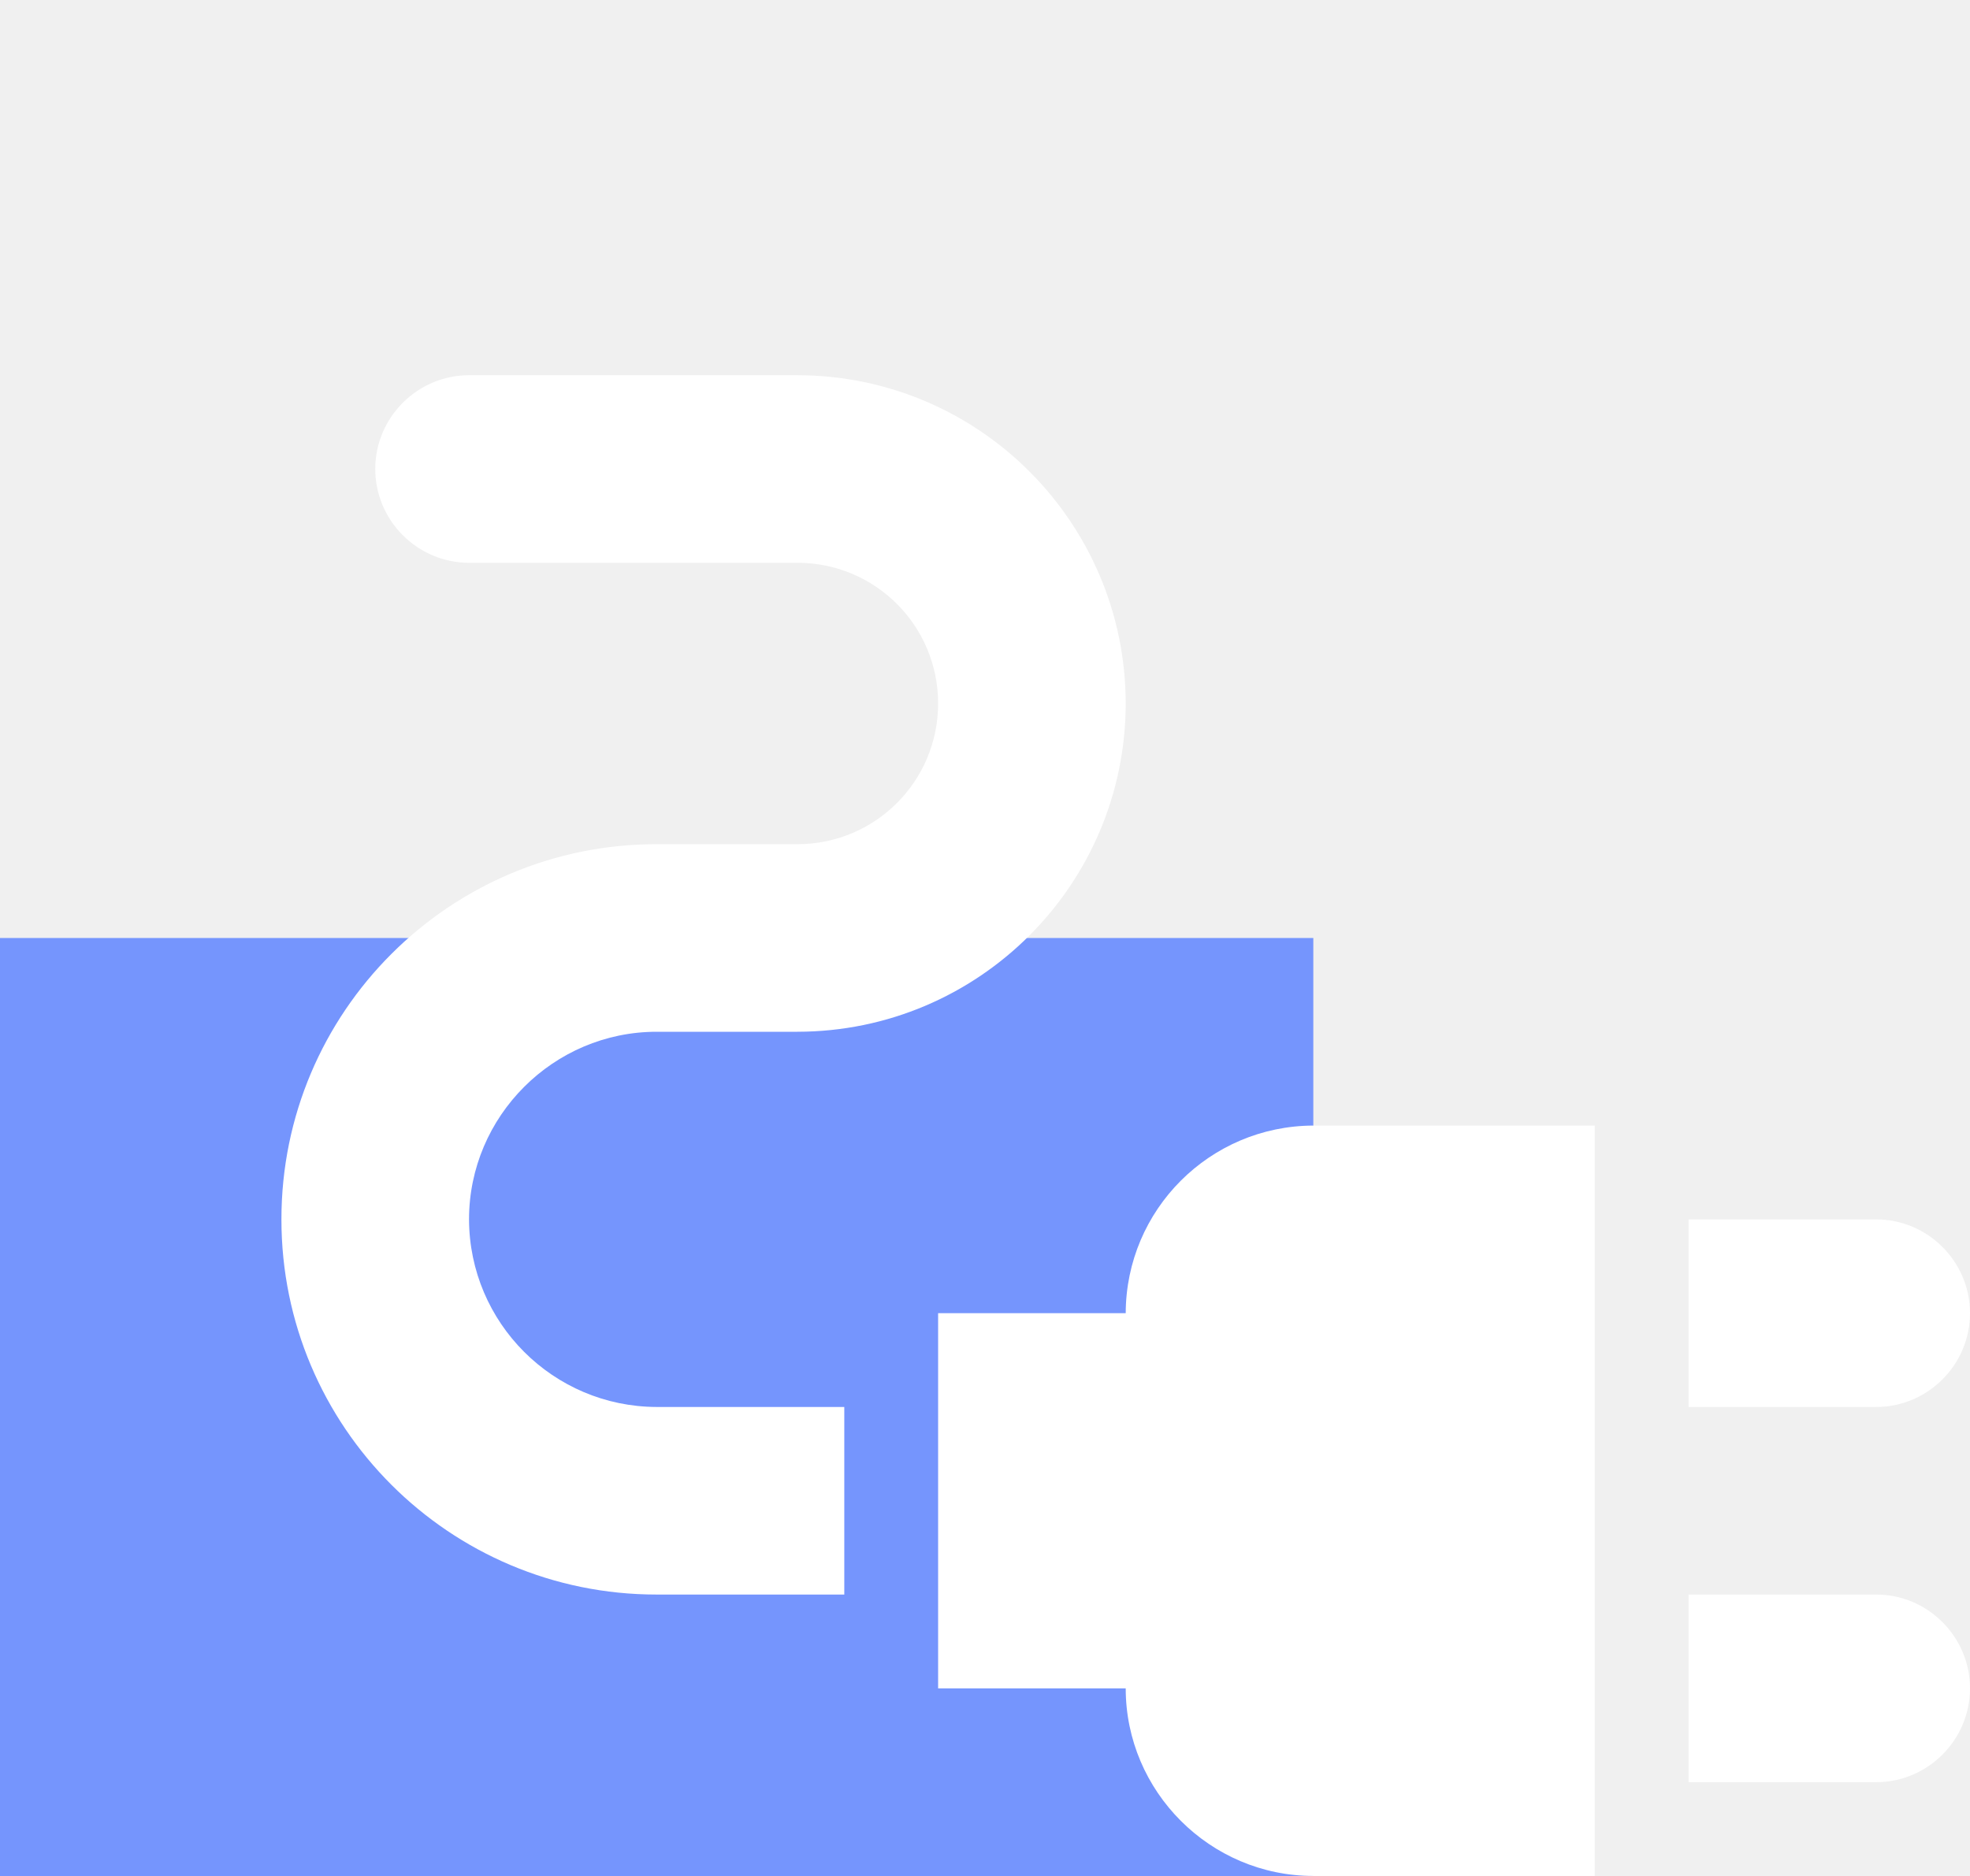
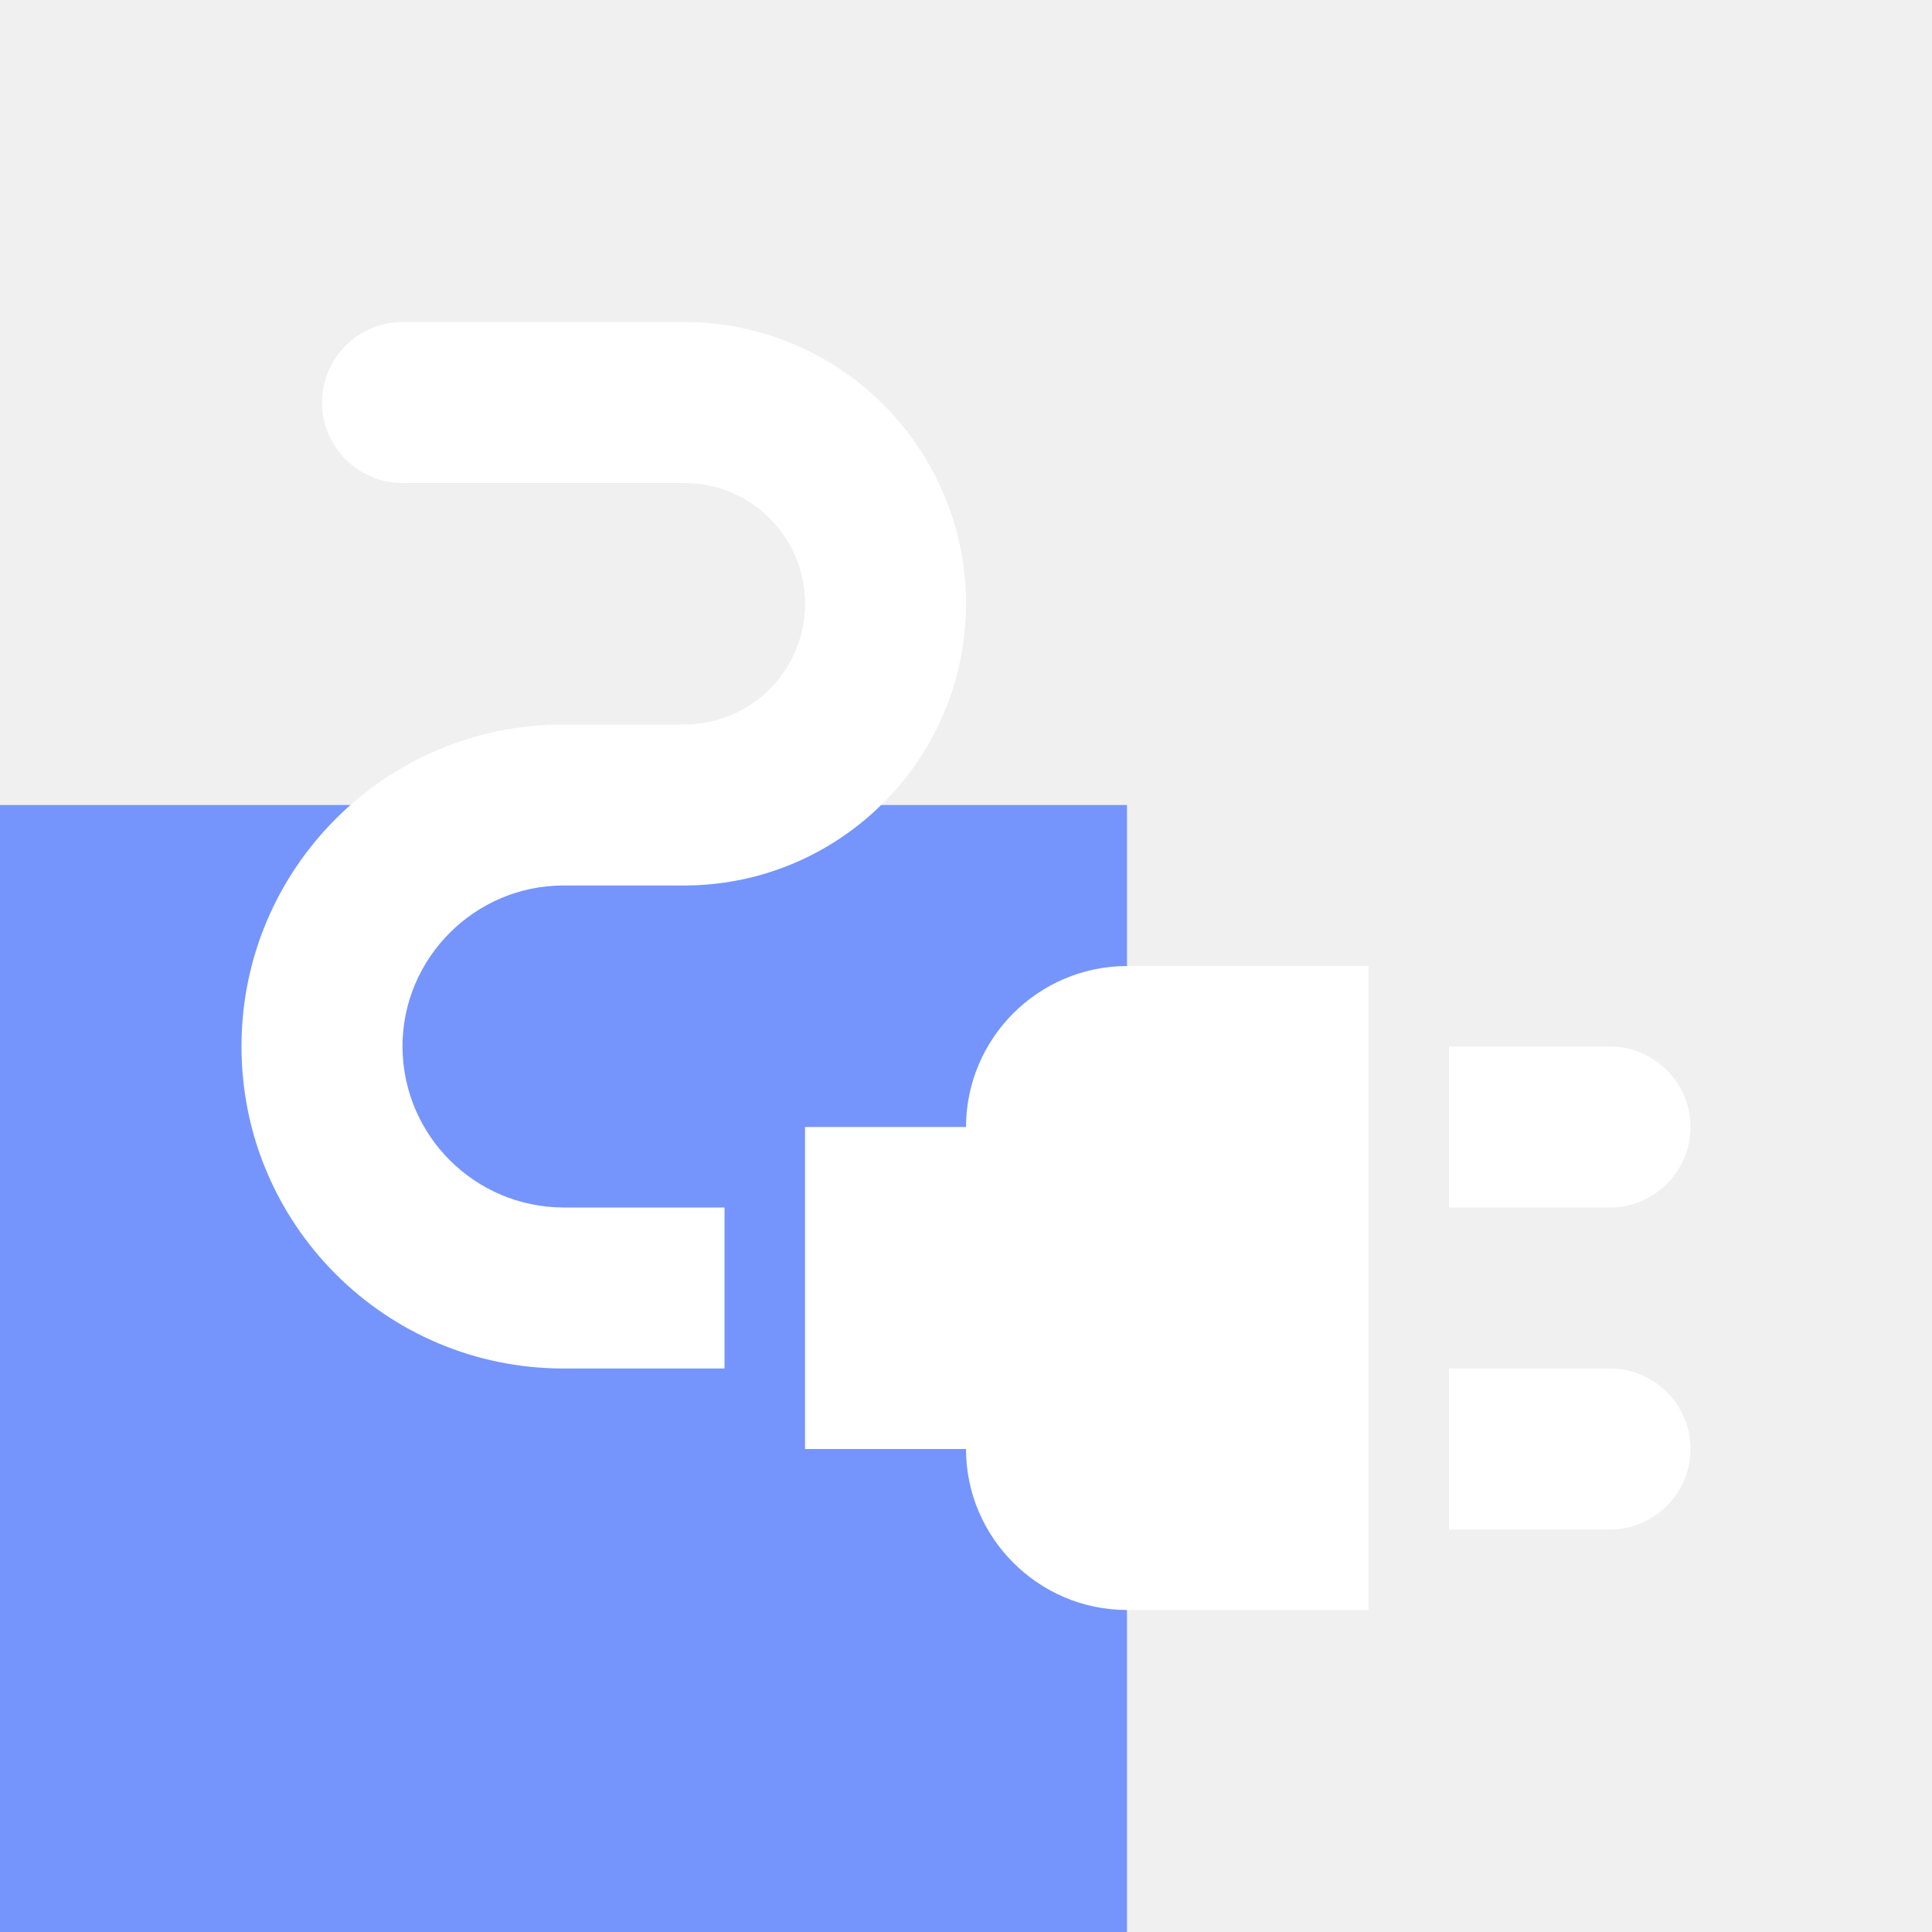
- <svg xmlns="http://www.w3.org/2000/svg">
+ <svg xmlns="http://www.w3.org/2000/svg" viewBox="0 0 40 40">
  <path fill="#7595FD" d="M0 16.667h23.333V40H0z" />
  <path fill="#fff" d="M35 23.333c0-.916-.75-1.666-1.667-1.666H30V25h3.333C34.25 25 35 24.25 35 23.333Zm-1.667 5H30v3.334h3.333c.917 0 1.667-.75 1.667-1.667s-.75-1.667-1.667-1.667Zm-13.333-5h-3.333V30H20c0 1.833 1.5 3.333 3.333 3.333h5V20h-5A3.343 3.343 0 0 0 20 23.333Z" />
  <path fill="#fff" d="M8.333 21.667c0-1.834 1.5-3.334 3.334-3.334h2.5A5.84 5.84 0 0 0 20 12.5a5.84 5.84 0 0 0-5.833-5.833H8.333c-.916 0-1.666.75-1.666 1.666 0 .917.75 1.667 1.666 1.667h5.834c1.383 0 2.5 1.117 2.5 2.5s-1.117 2.5-2.5 2.5h-2.5A6.665 6.665 0 0 0 5 21.667a6.665 6.665 0 0 0 6.667 6.666H15V25h-3.333a3.343 3.343 0 0 1-3.334-3.333Z" />
</svg>
